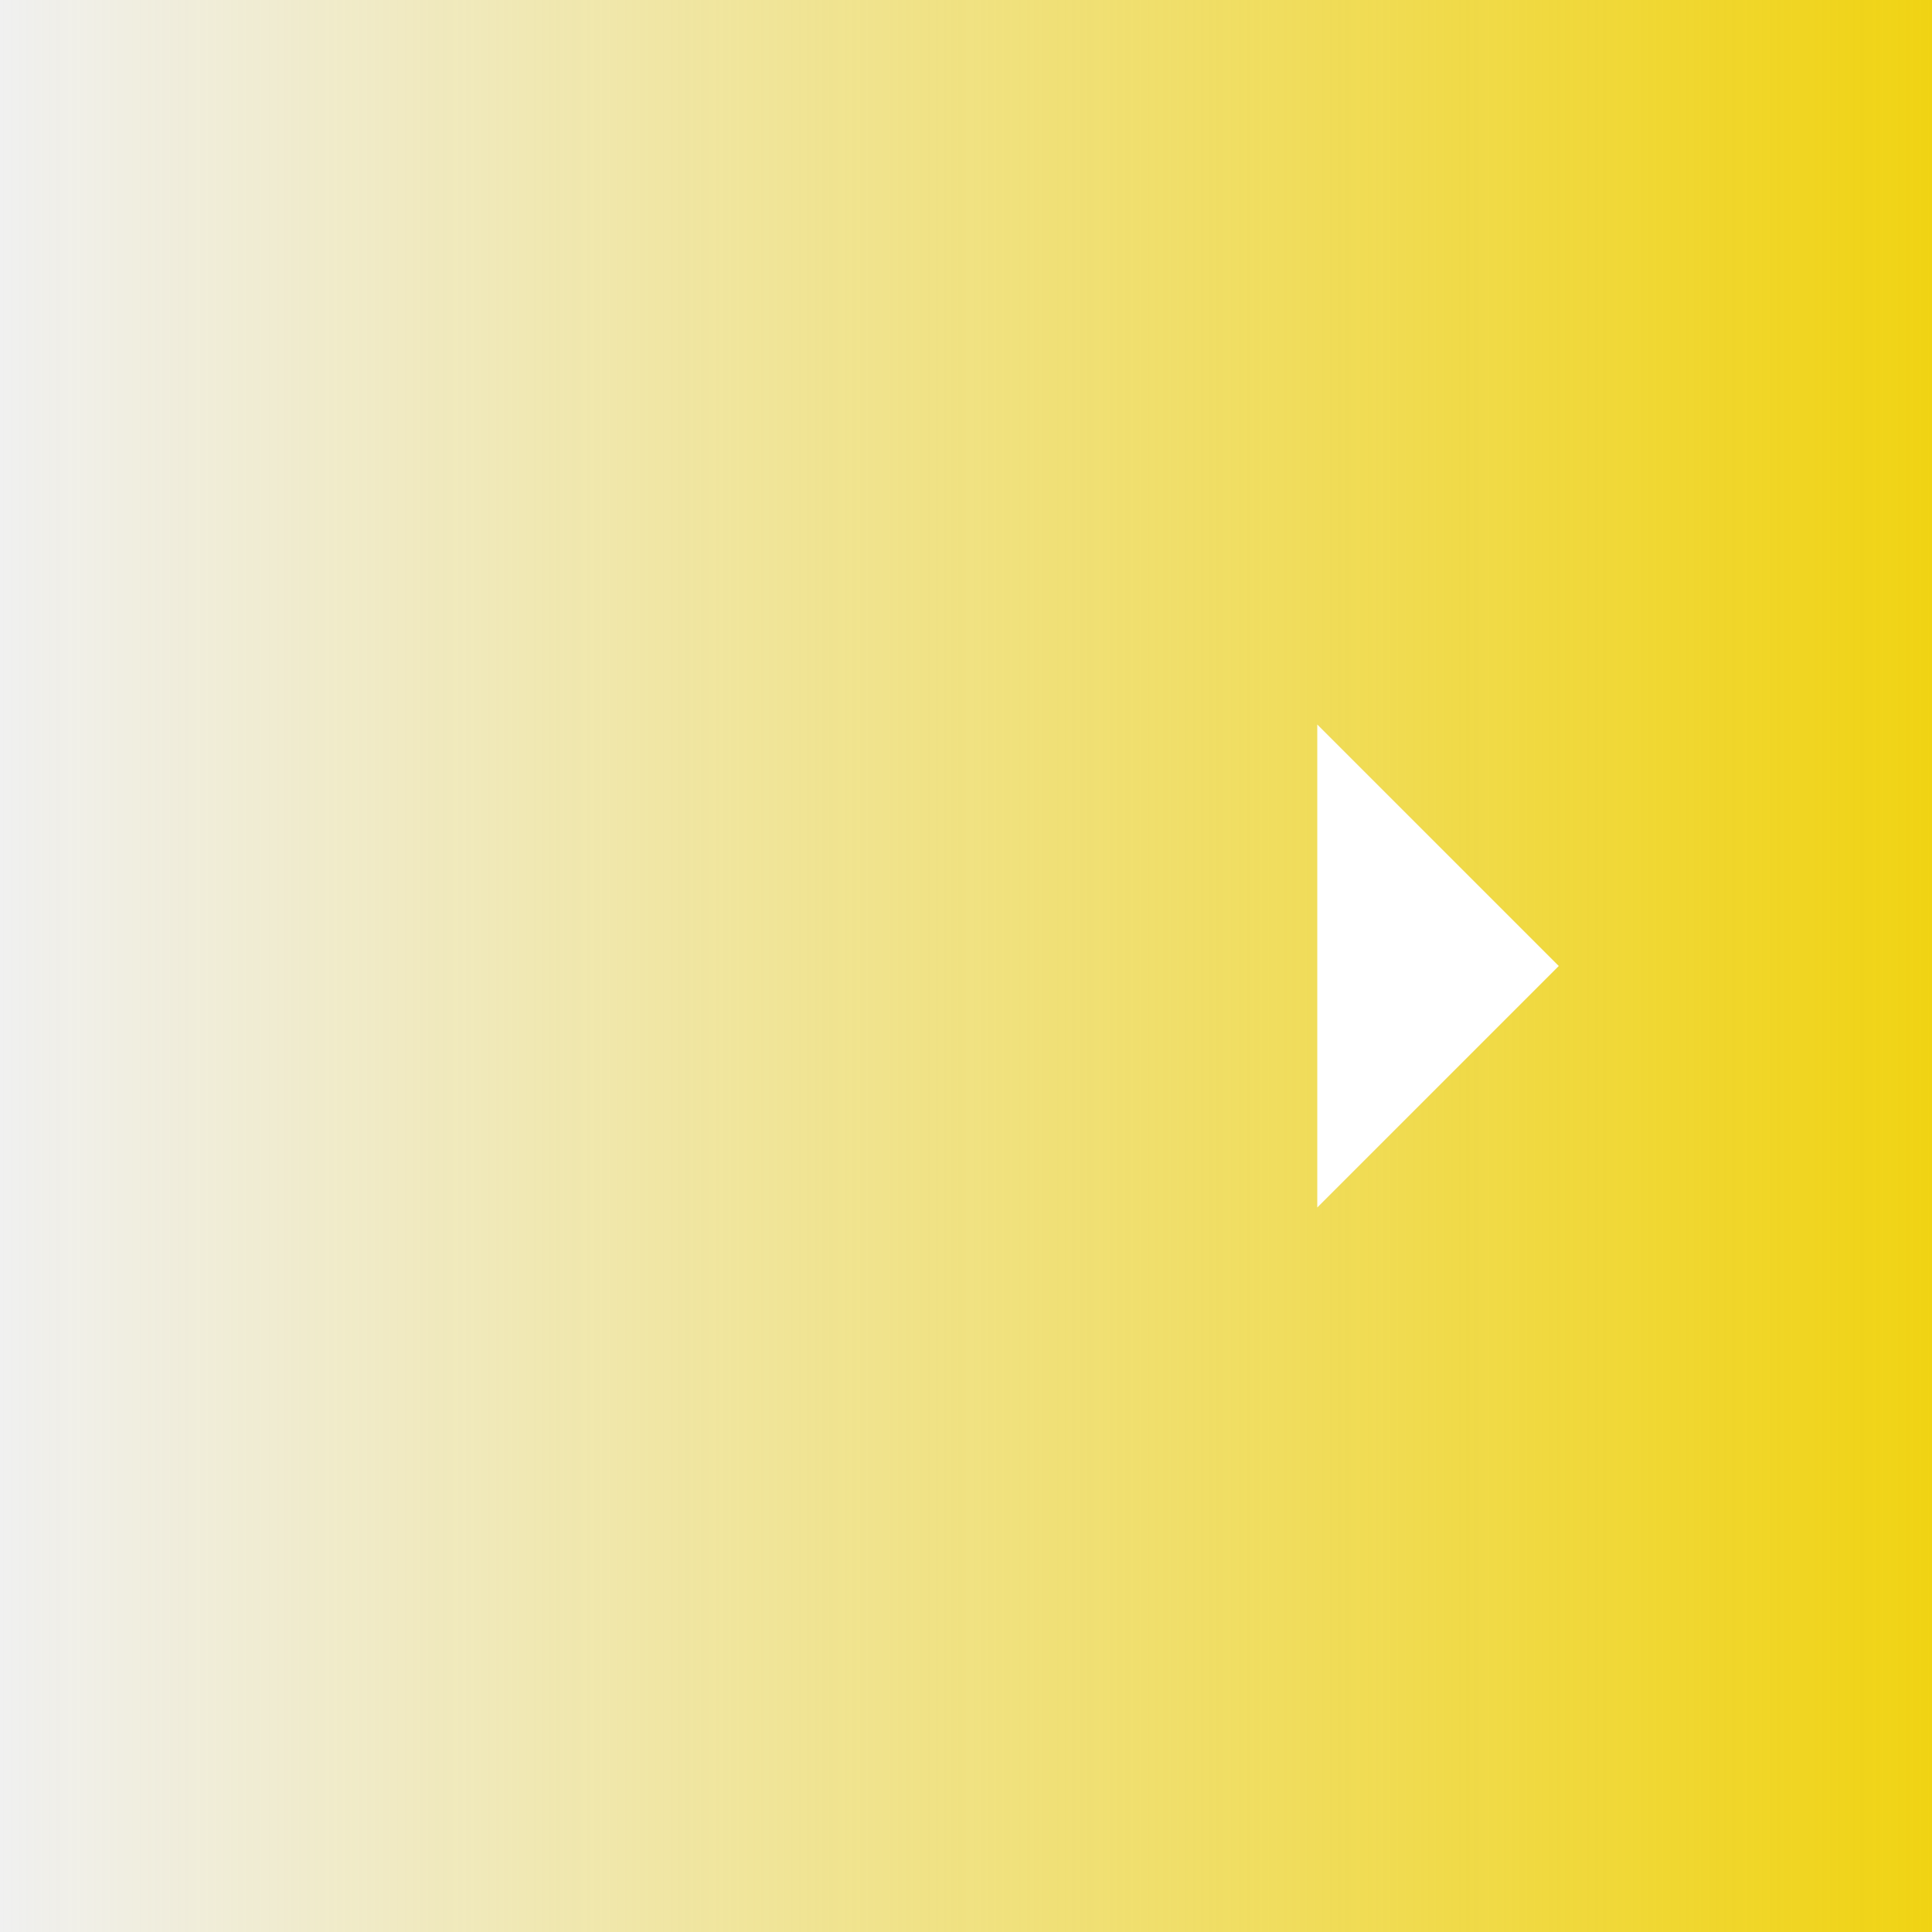
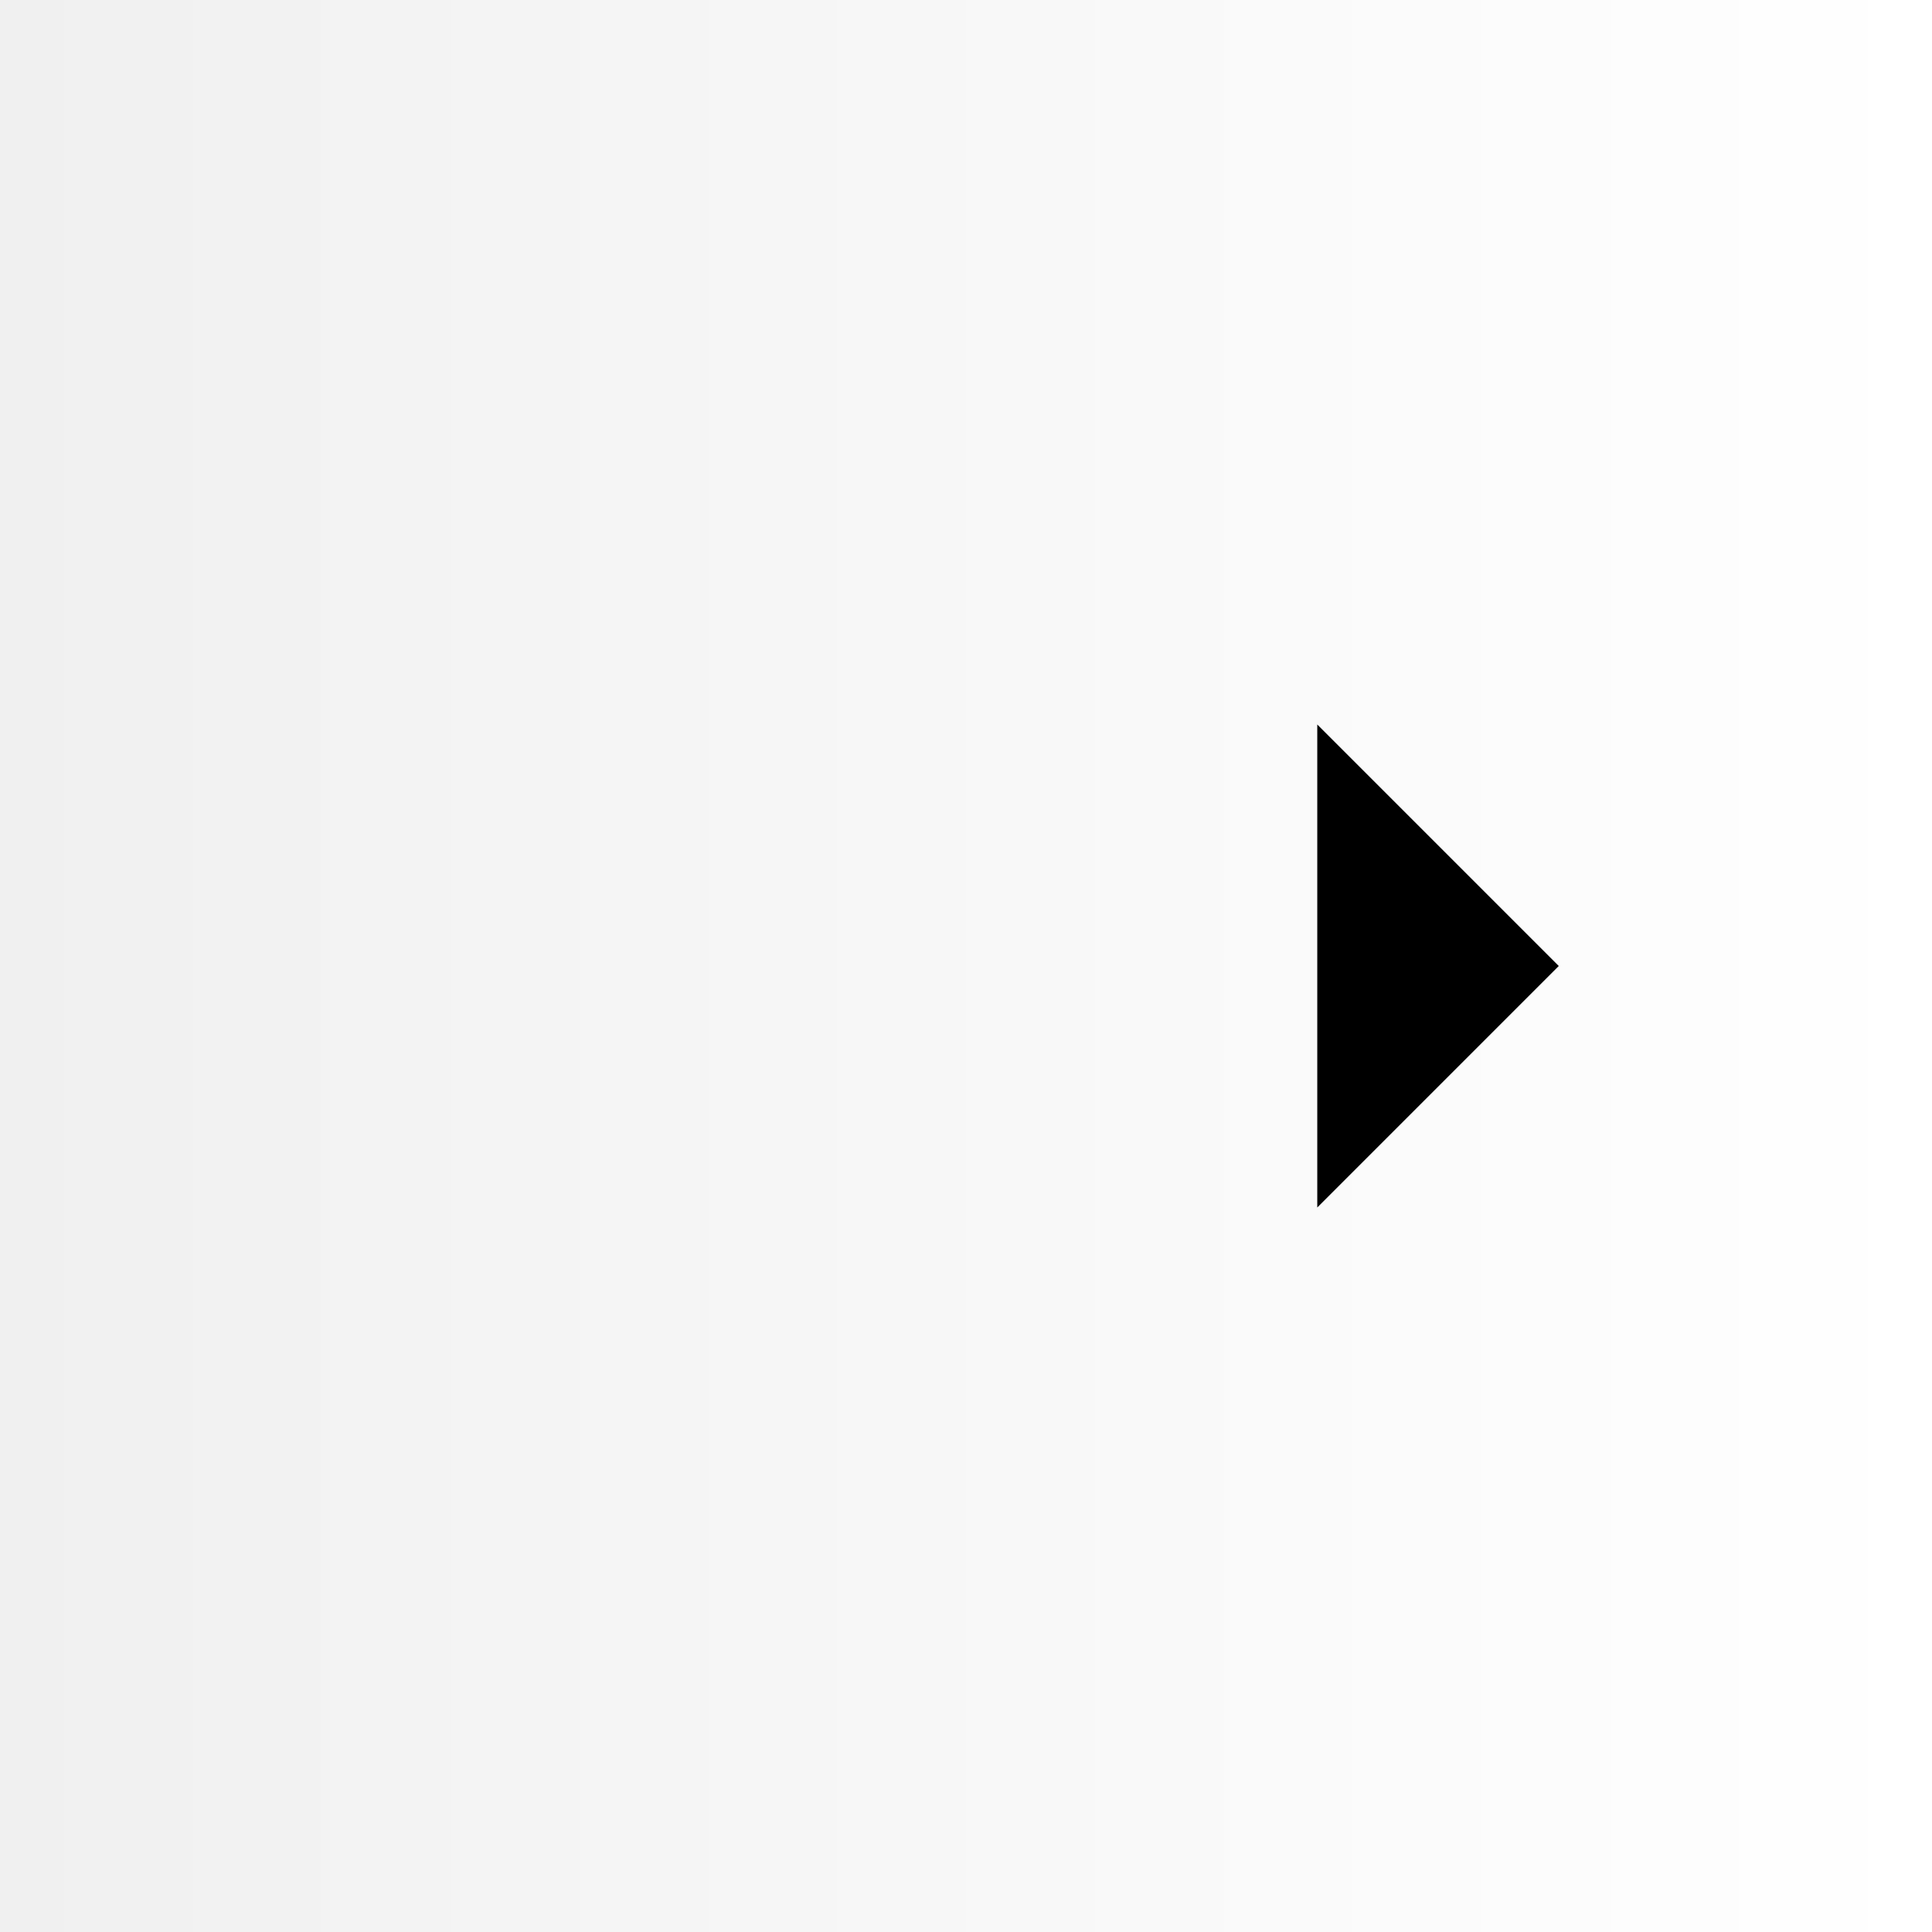
<svg xmlns="http://www.w3.org/2000/svg" width="44" height="44" viewBox="0 0 44 44">
  <defs>
-     <style>.a{fill:url(#a);}.b{fill:#fff;}</style>
+     <style>.a{fill:url(#a);}.b{fill:#000;}</style>
    <linearGradient id="a" y1="24" x2="44" y2="24" gradientTransform="matrix(1, 0, 0, -1, 0, 46)" gradientUnits="userSpaceOnUse">
-       <stop offset="0" stop-color="#f0d313" stop-opacity="0" />
-       <stop offset="1" stop-color="#f0d313" />
+       <stop offset="0" stop-color="#fff" stop-opacity="0" />
+       <stop offset="1" stop-color="#fff" stop-opacity="1" />
    </linearGradient>
  </defs>
  <rect class="a" width="44" height="44" />
  <polygon class="b" points="30 16.5 35.5 22 30 27.5 30 16.5" />
</svg>
